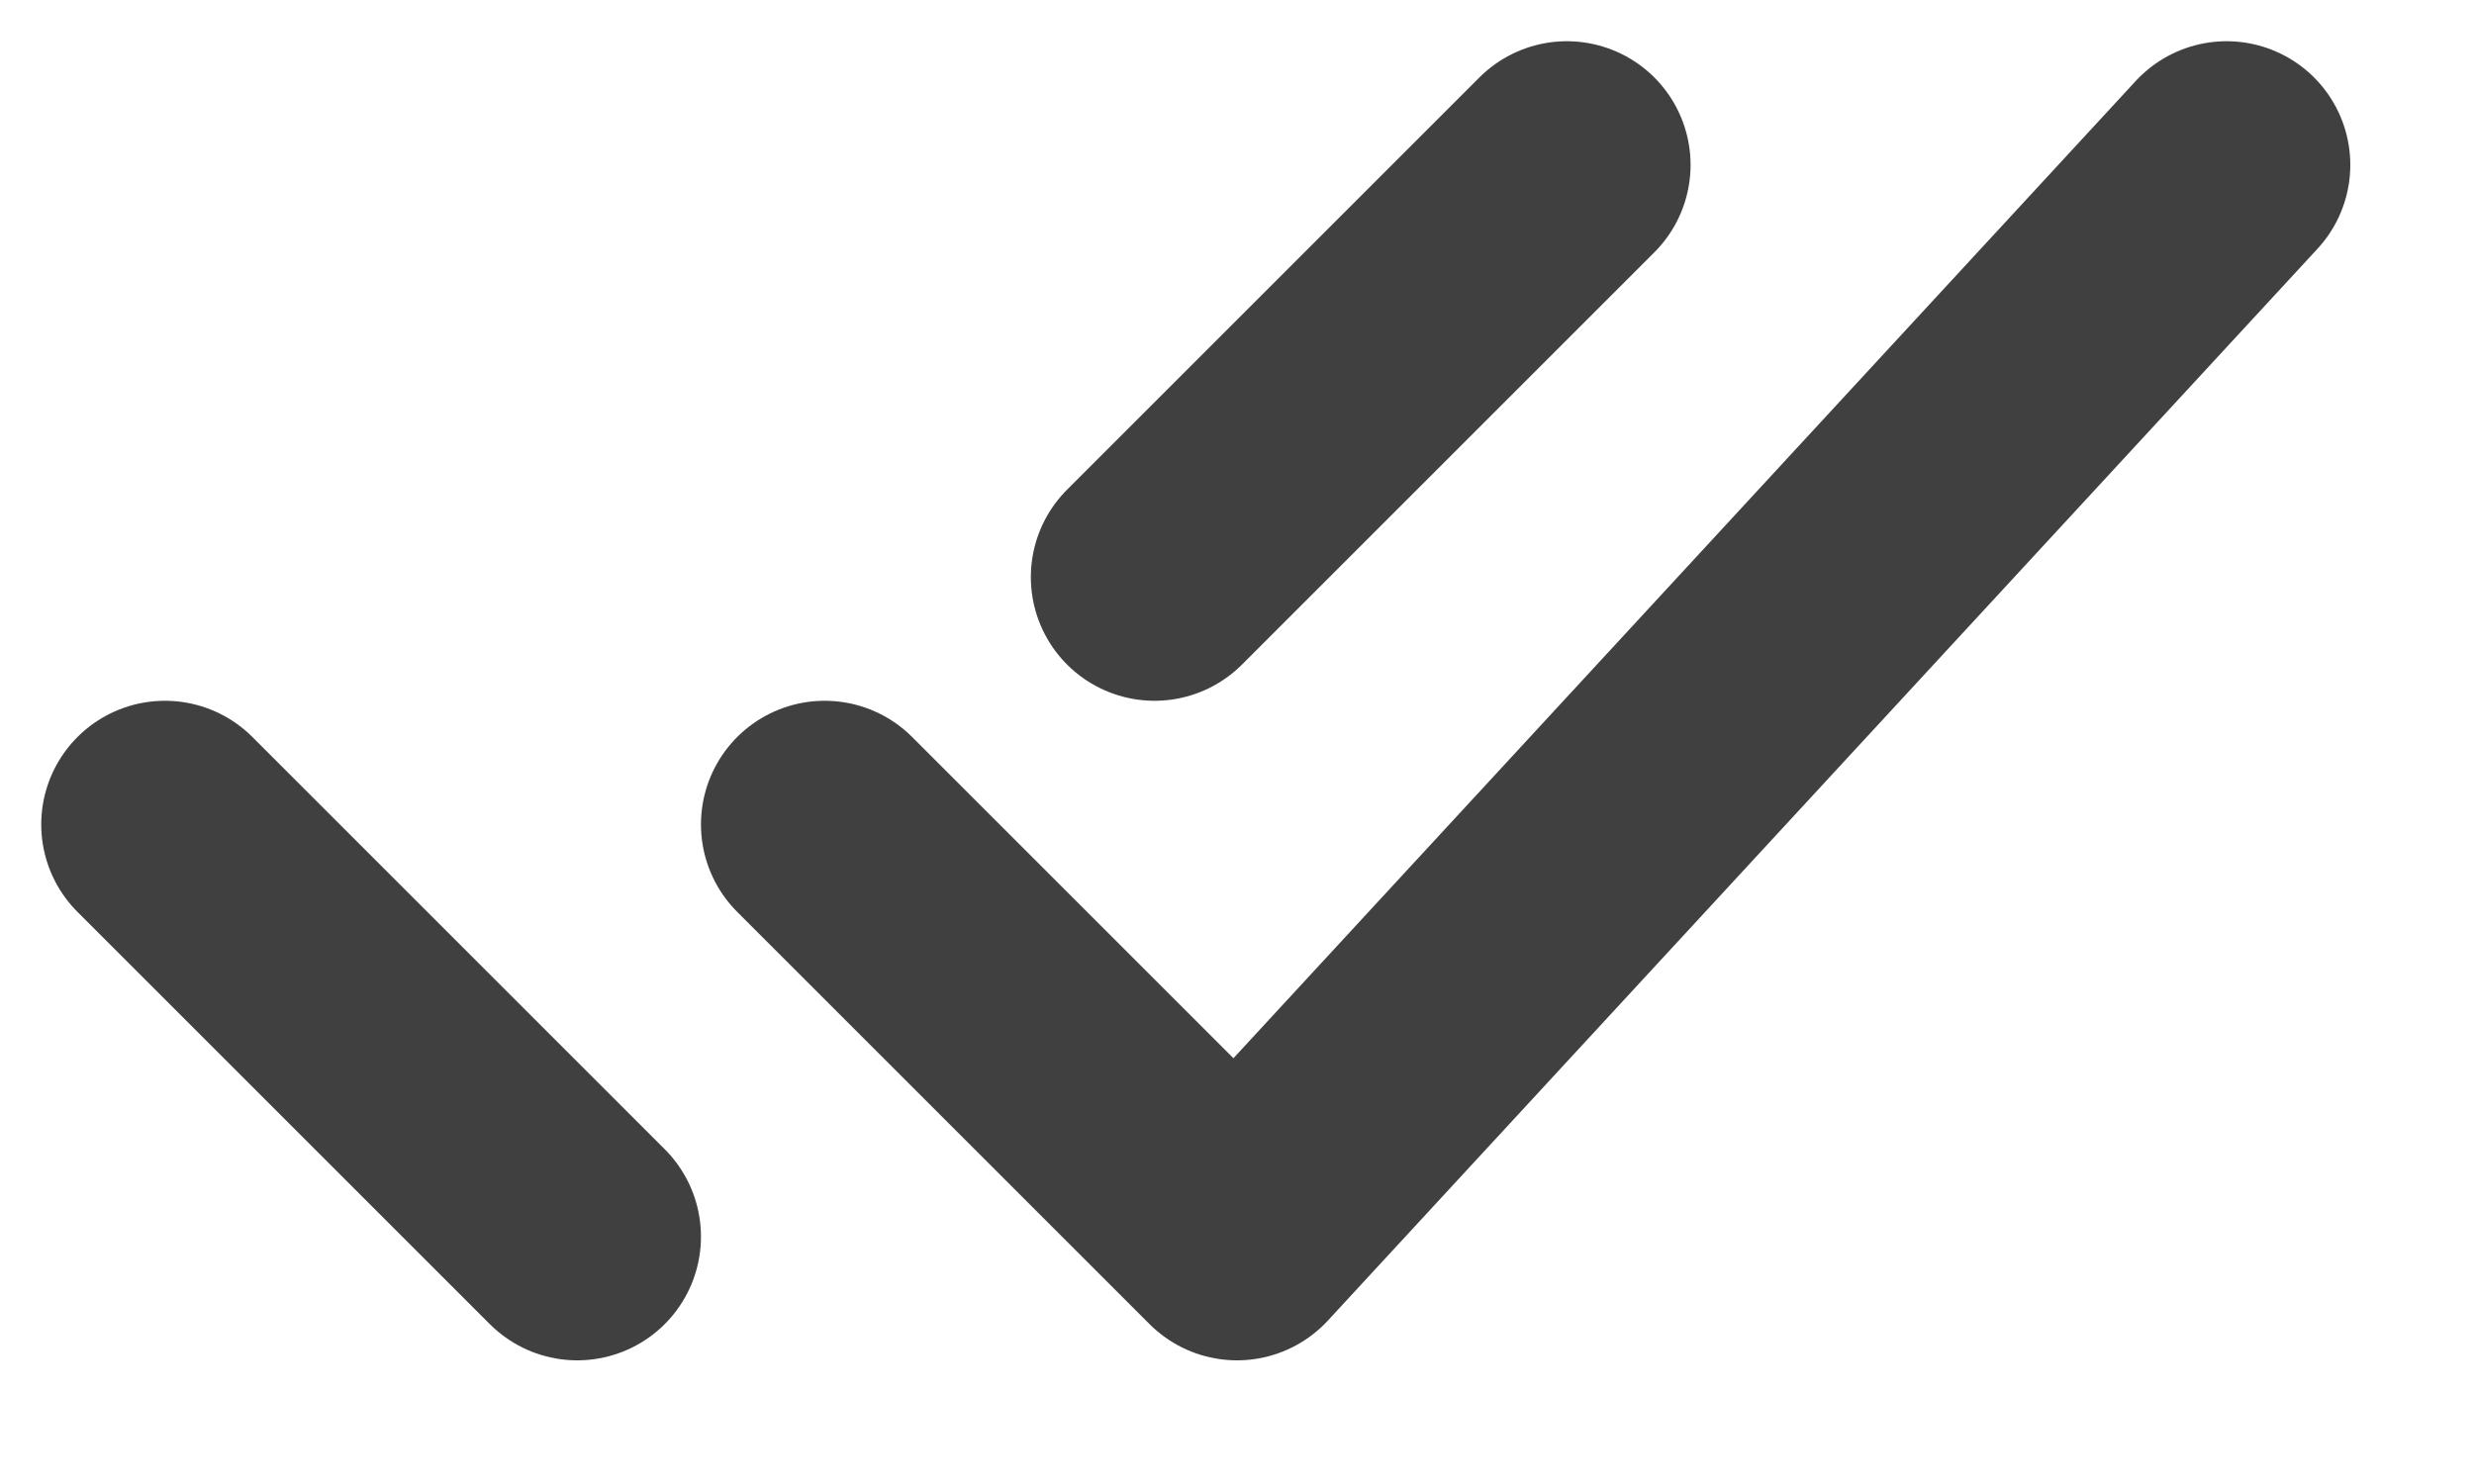
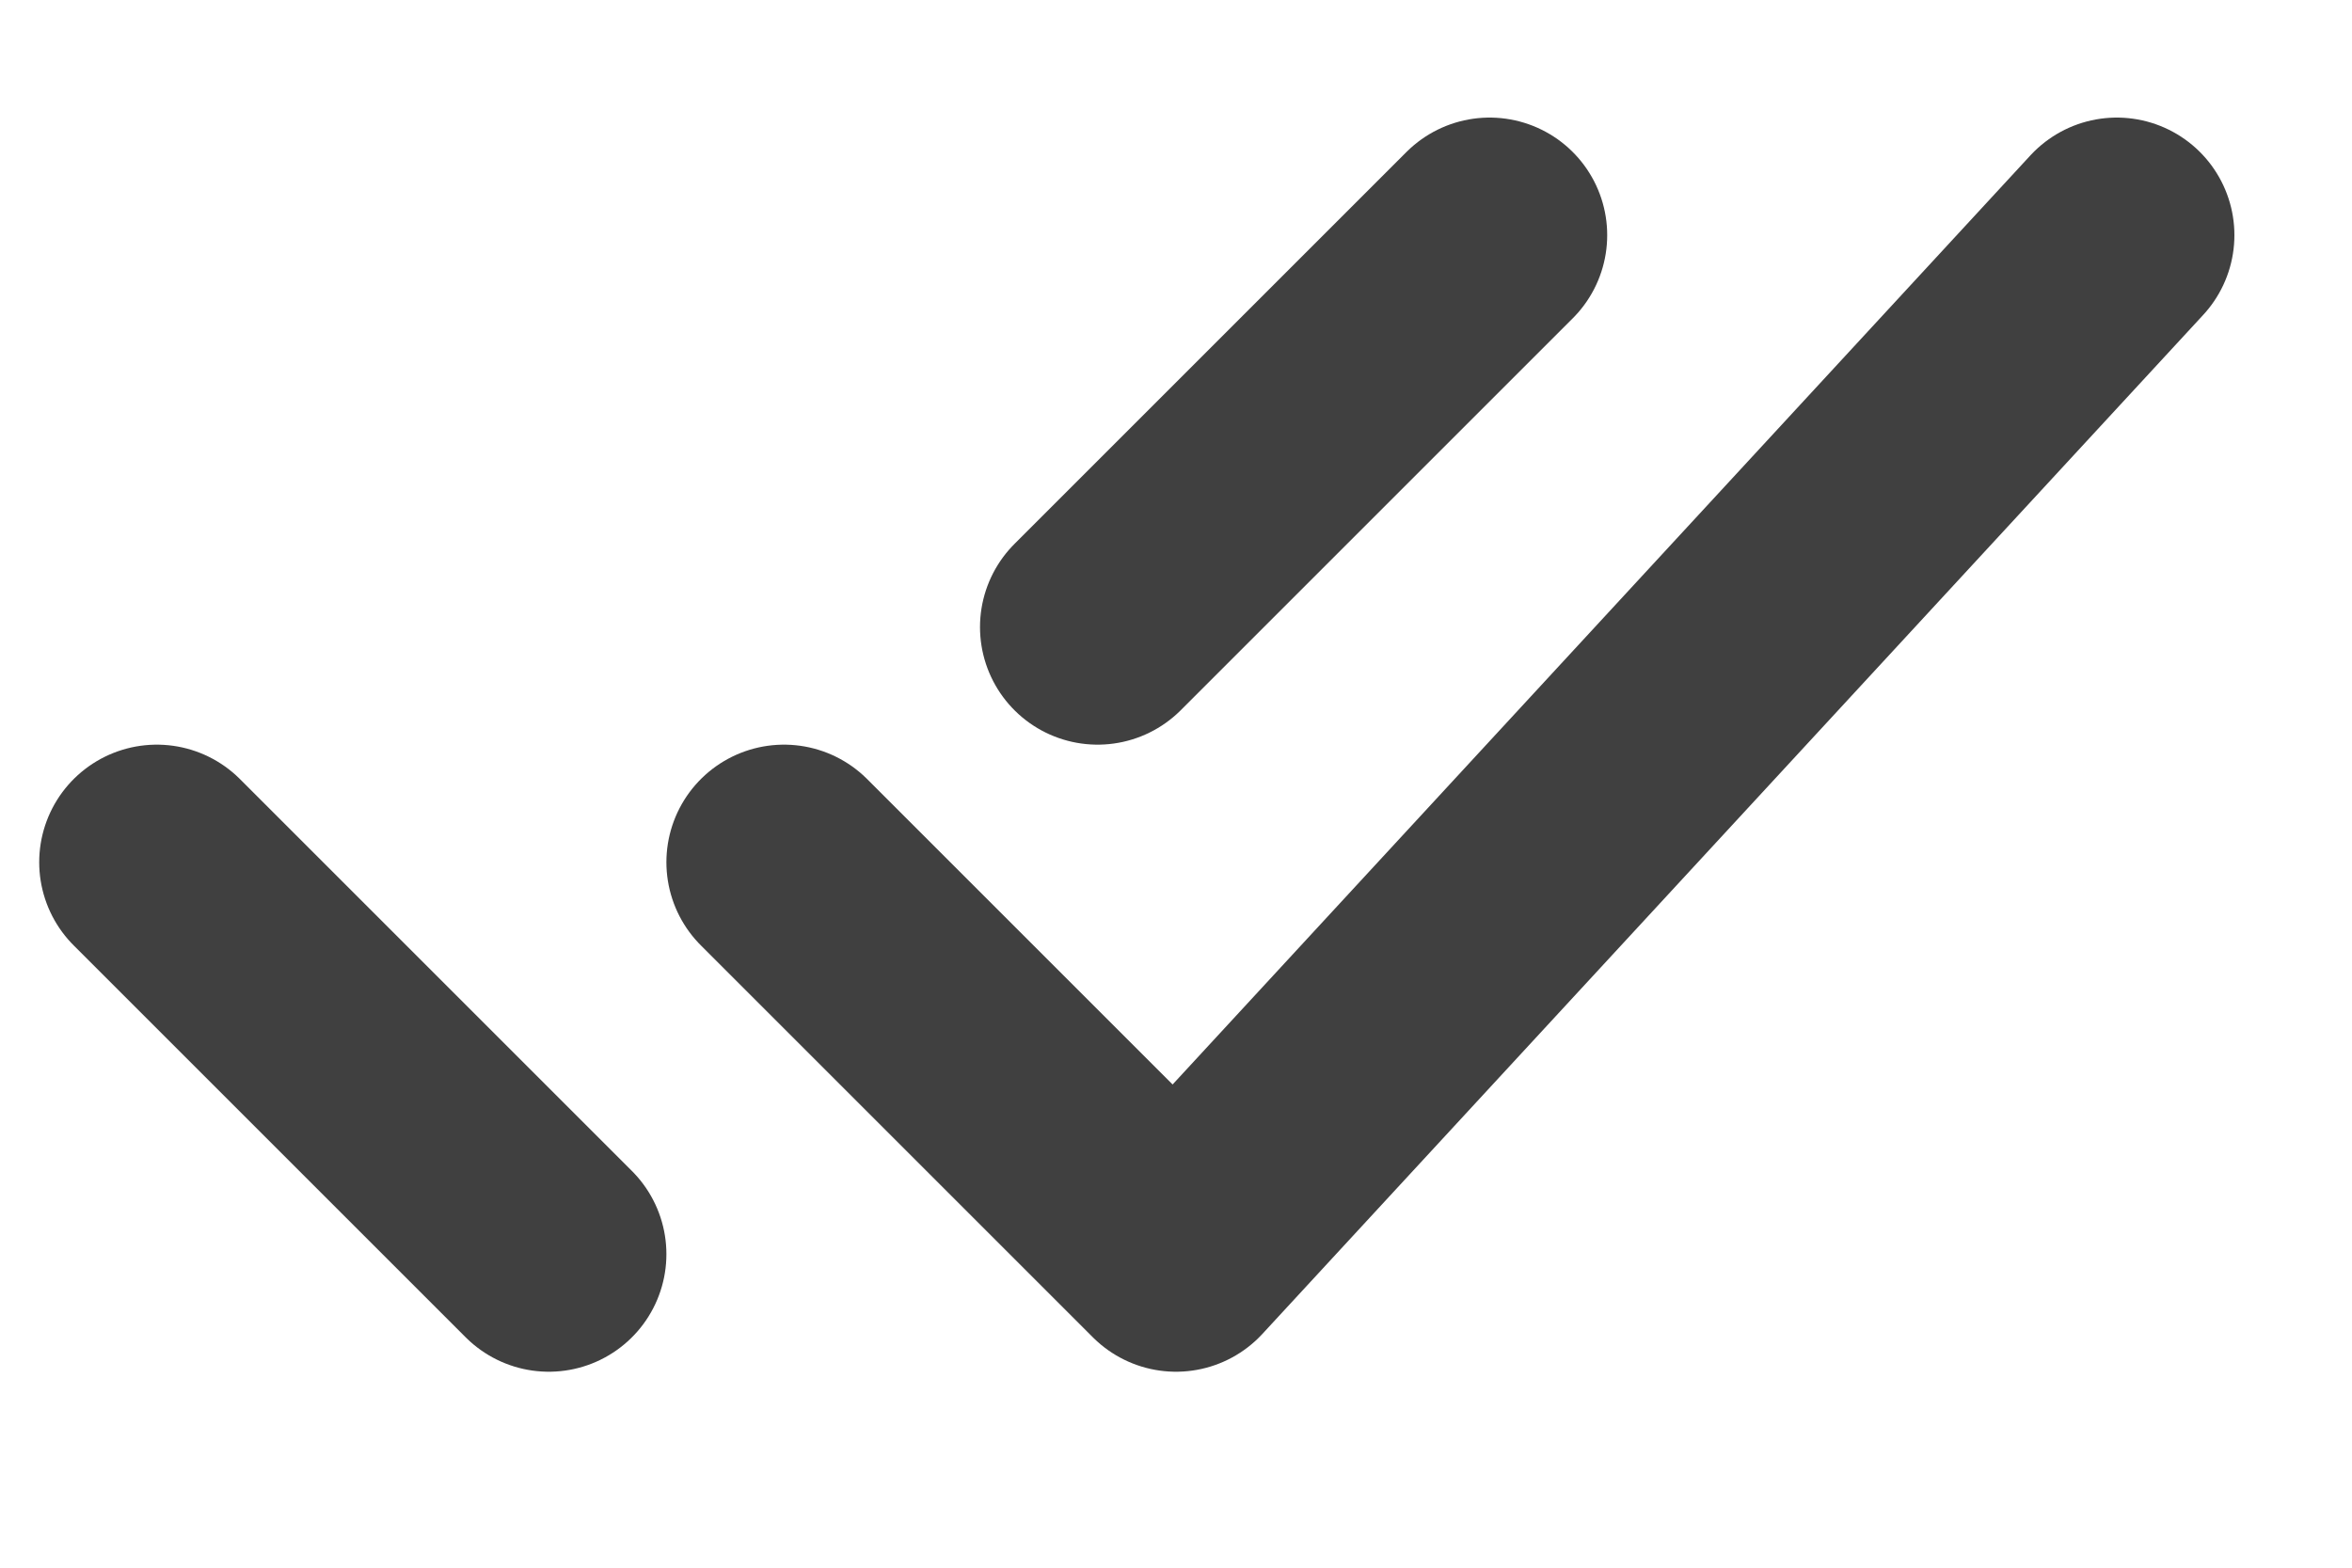
- <svg xmlns="http://www.w3.org/2000/svg" width="15" height="9" viewBox="0 0 15 9" fill="none">
+ <svg xmlns="http://www.w3.org/2000/svg" width="18" height="12" viewBox="0 0 15 9" fill="none">
  <path d="M5 5L7.5 7.5L13.5 1M1 5L3.5 7.5L1 5ZM7 3.5L9.5 1L7 3.5Z" stroke="currentColor" stroke-opacity="0.75" stroke-width="1.5" stroke-linecap="round" stroke-linejoin="round" />
</svg>
